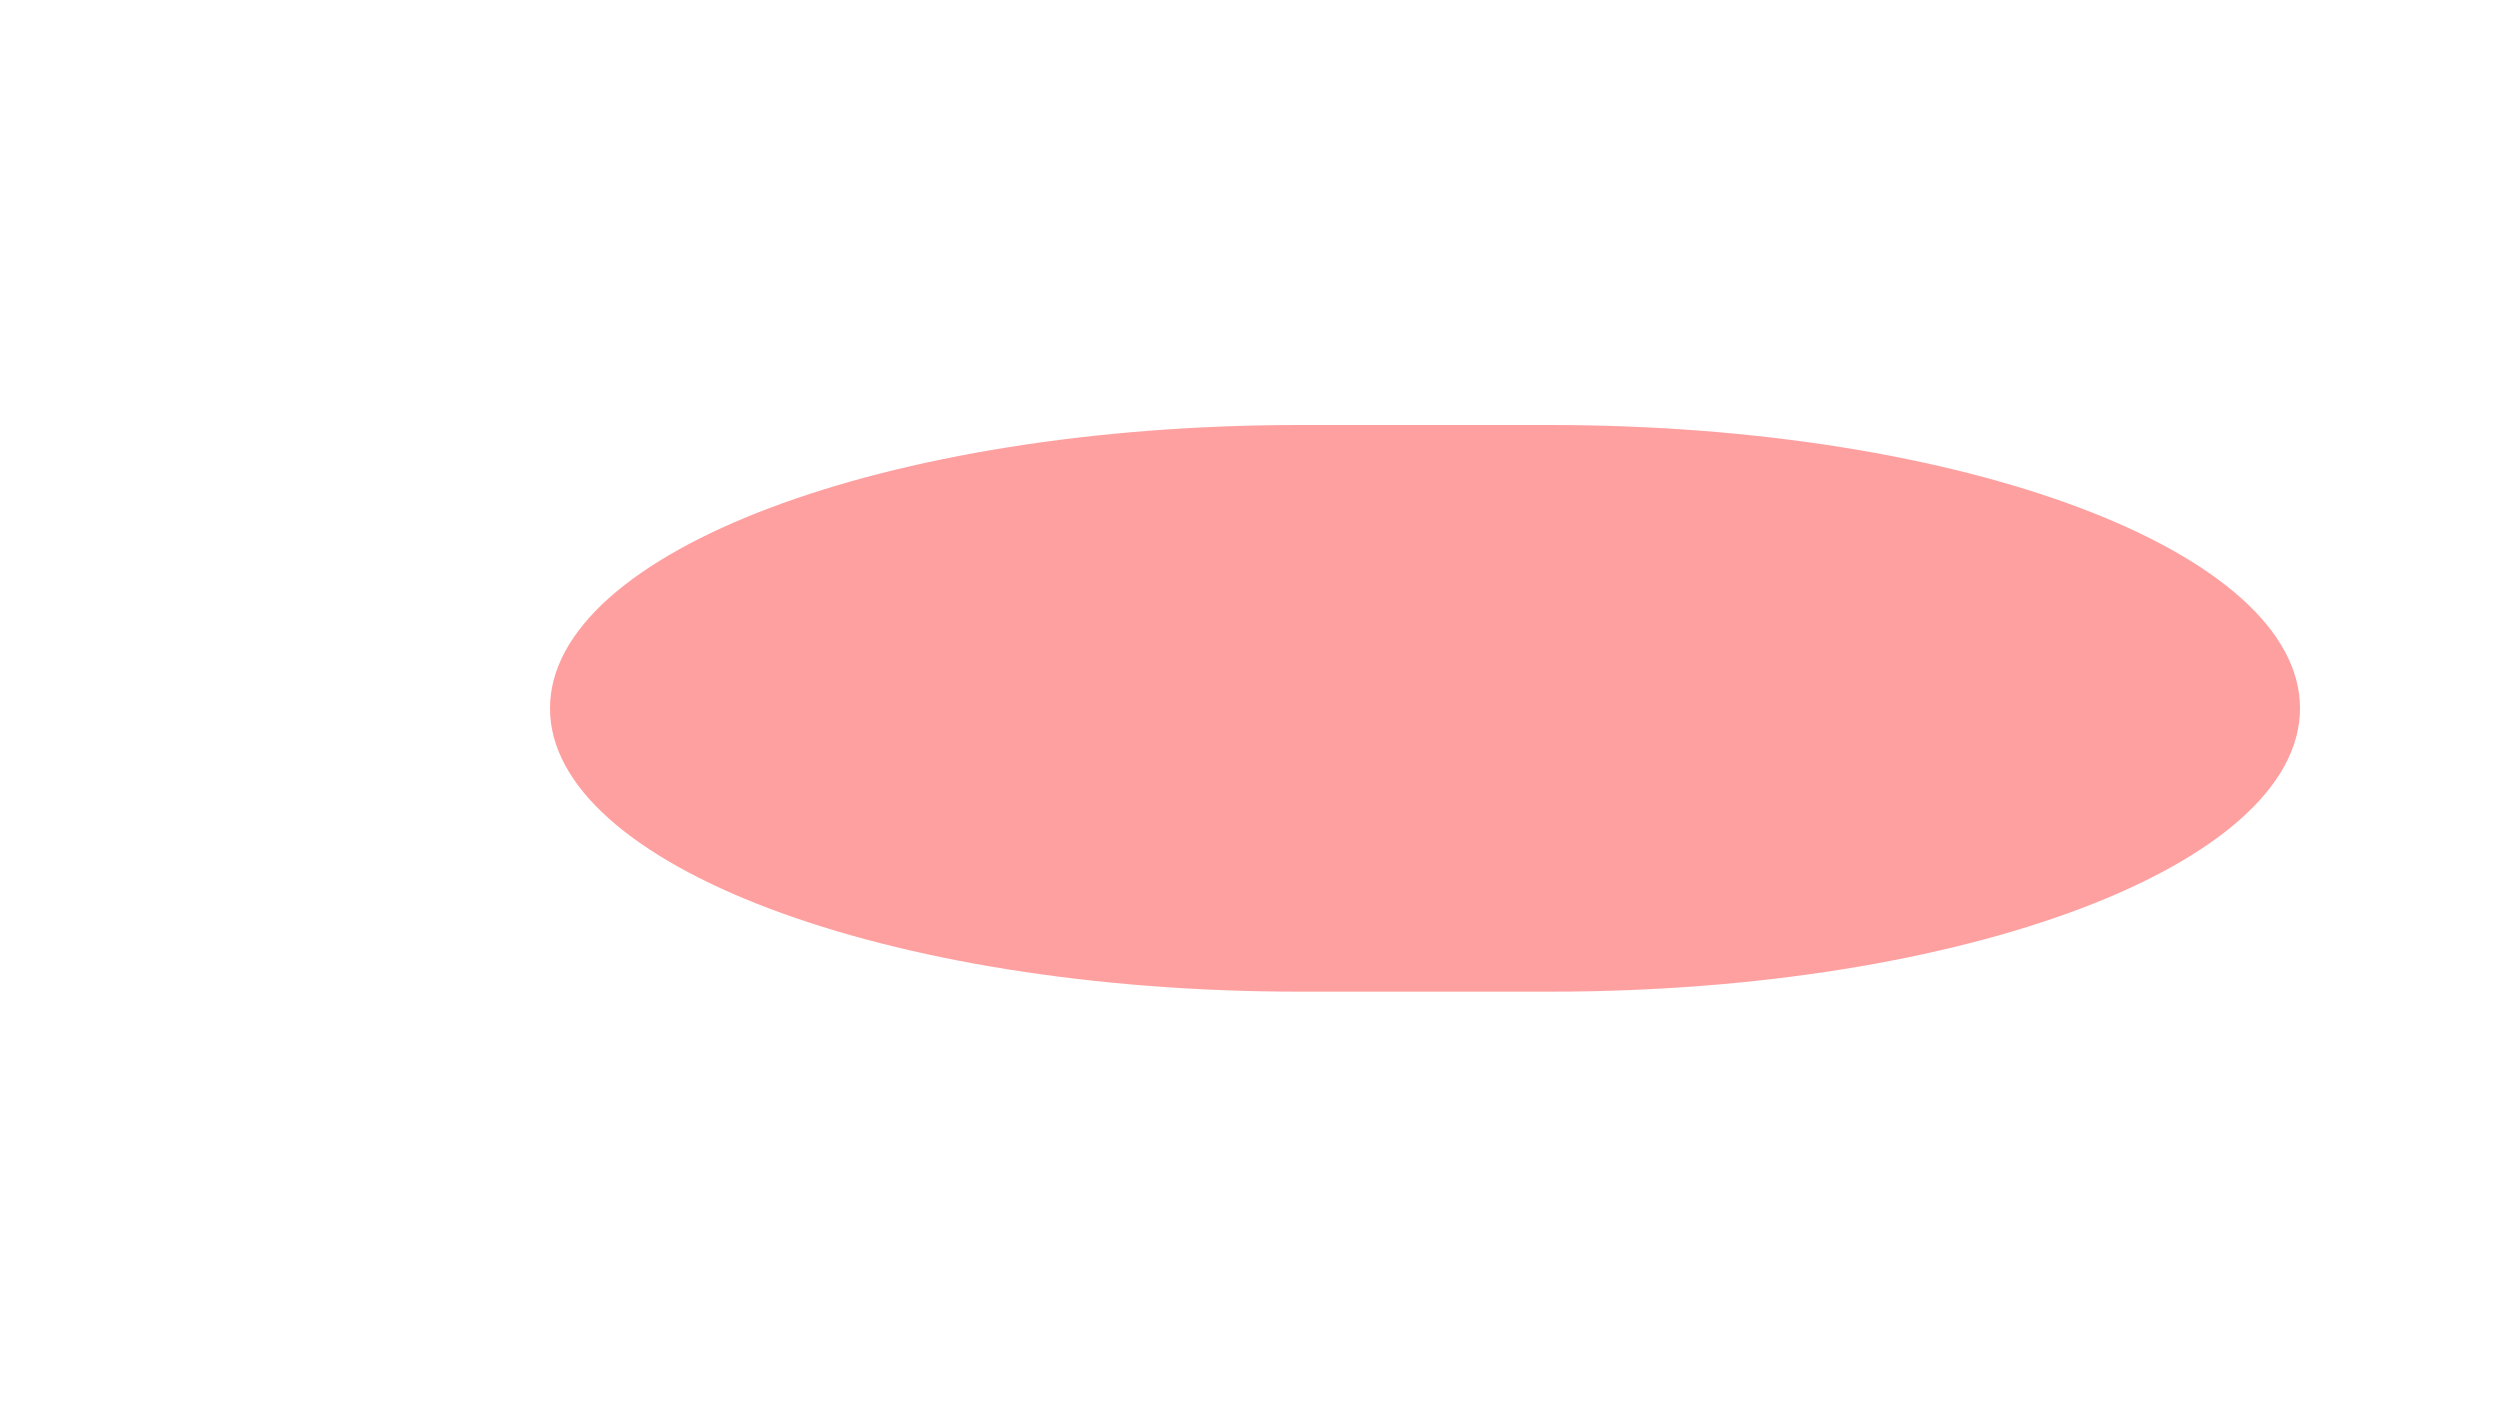
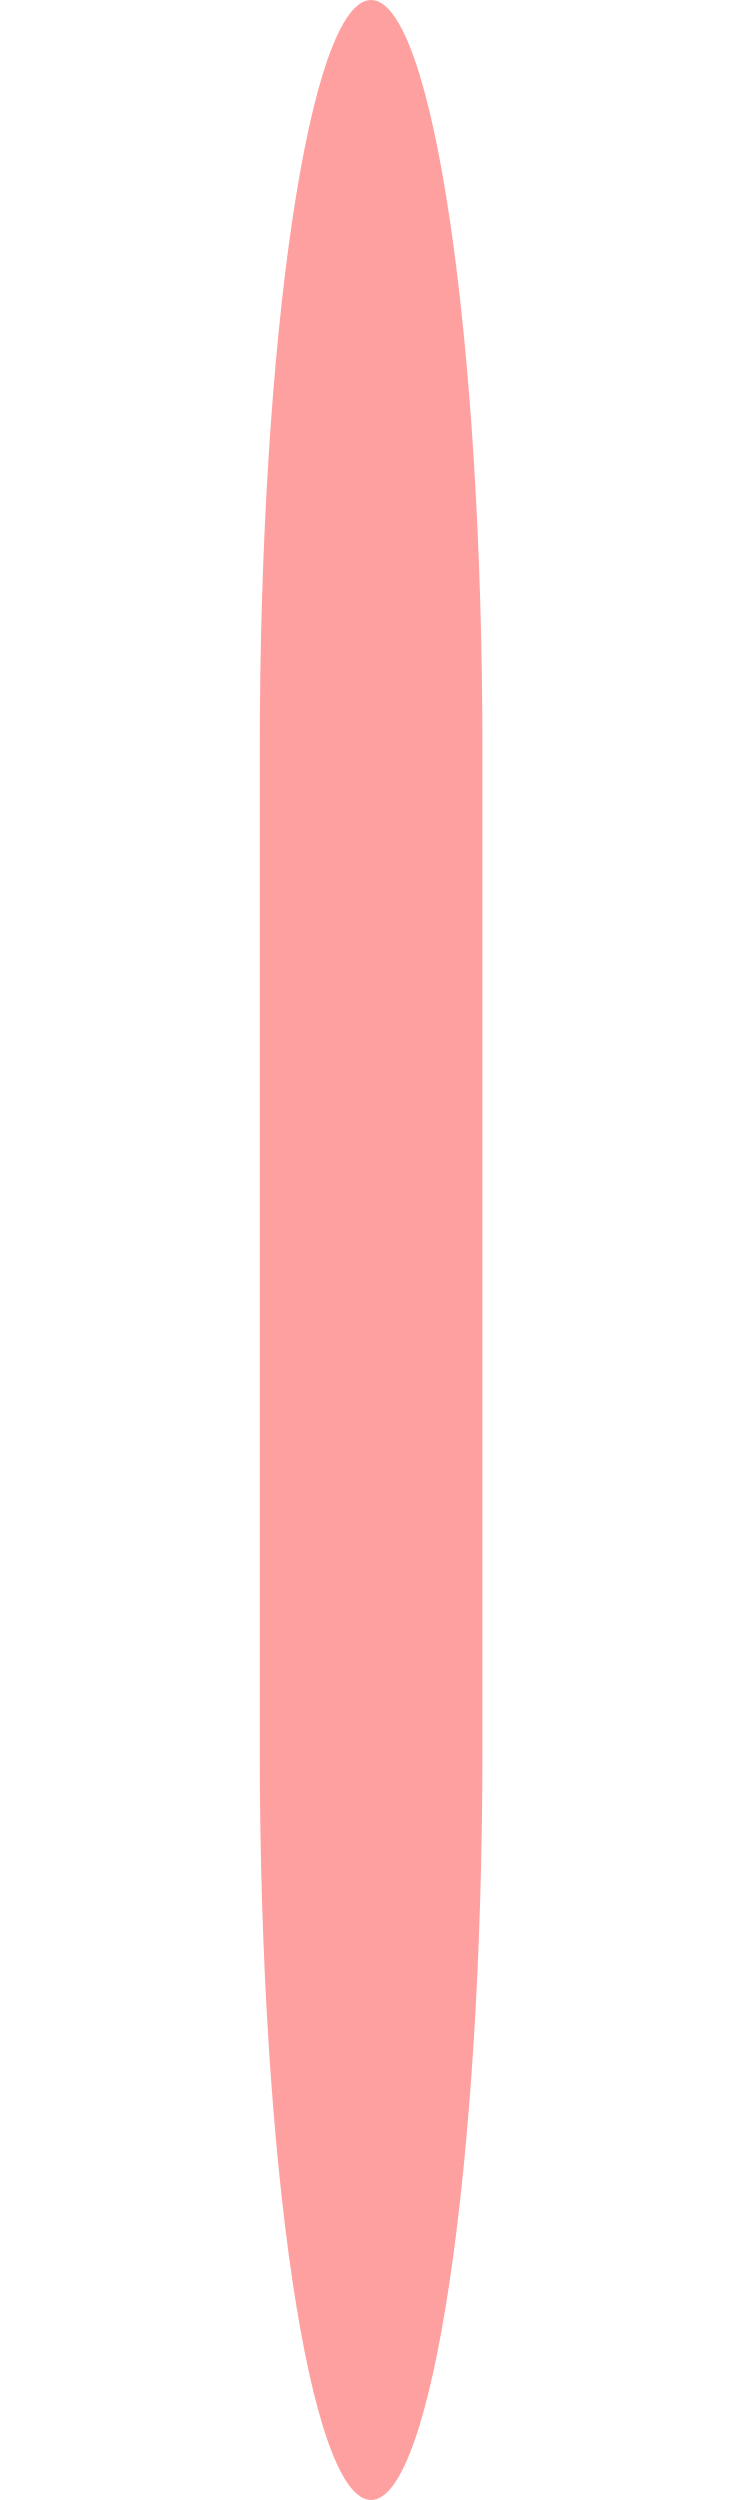
<svg xmlns="http://www.w3.org/2000/svg" version="1.1" width="100%" height="100%">
  <g>
-     <rect x="22%" y="30%" width="70%" height="40%" rx="30%" ry="30%" style="fill:#ffa0a0;fill-opacity:1;" />
+     <rect x="35%" y="0%" width="30%" height="100%" rx="30%" ry="30%" style="fill:#ffa0a0;fill-opacity:1;" />
  </g>
</svg>
